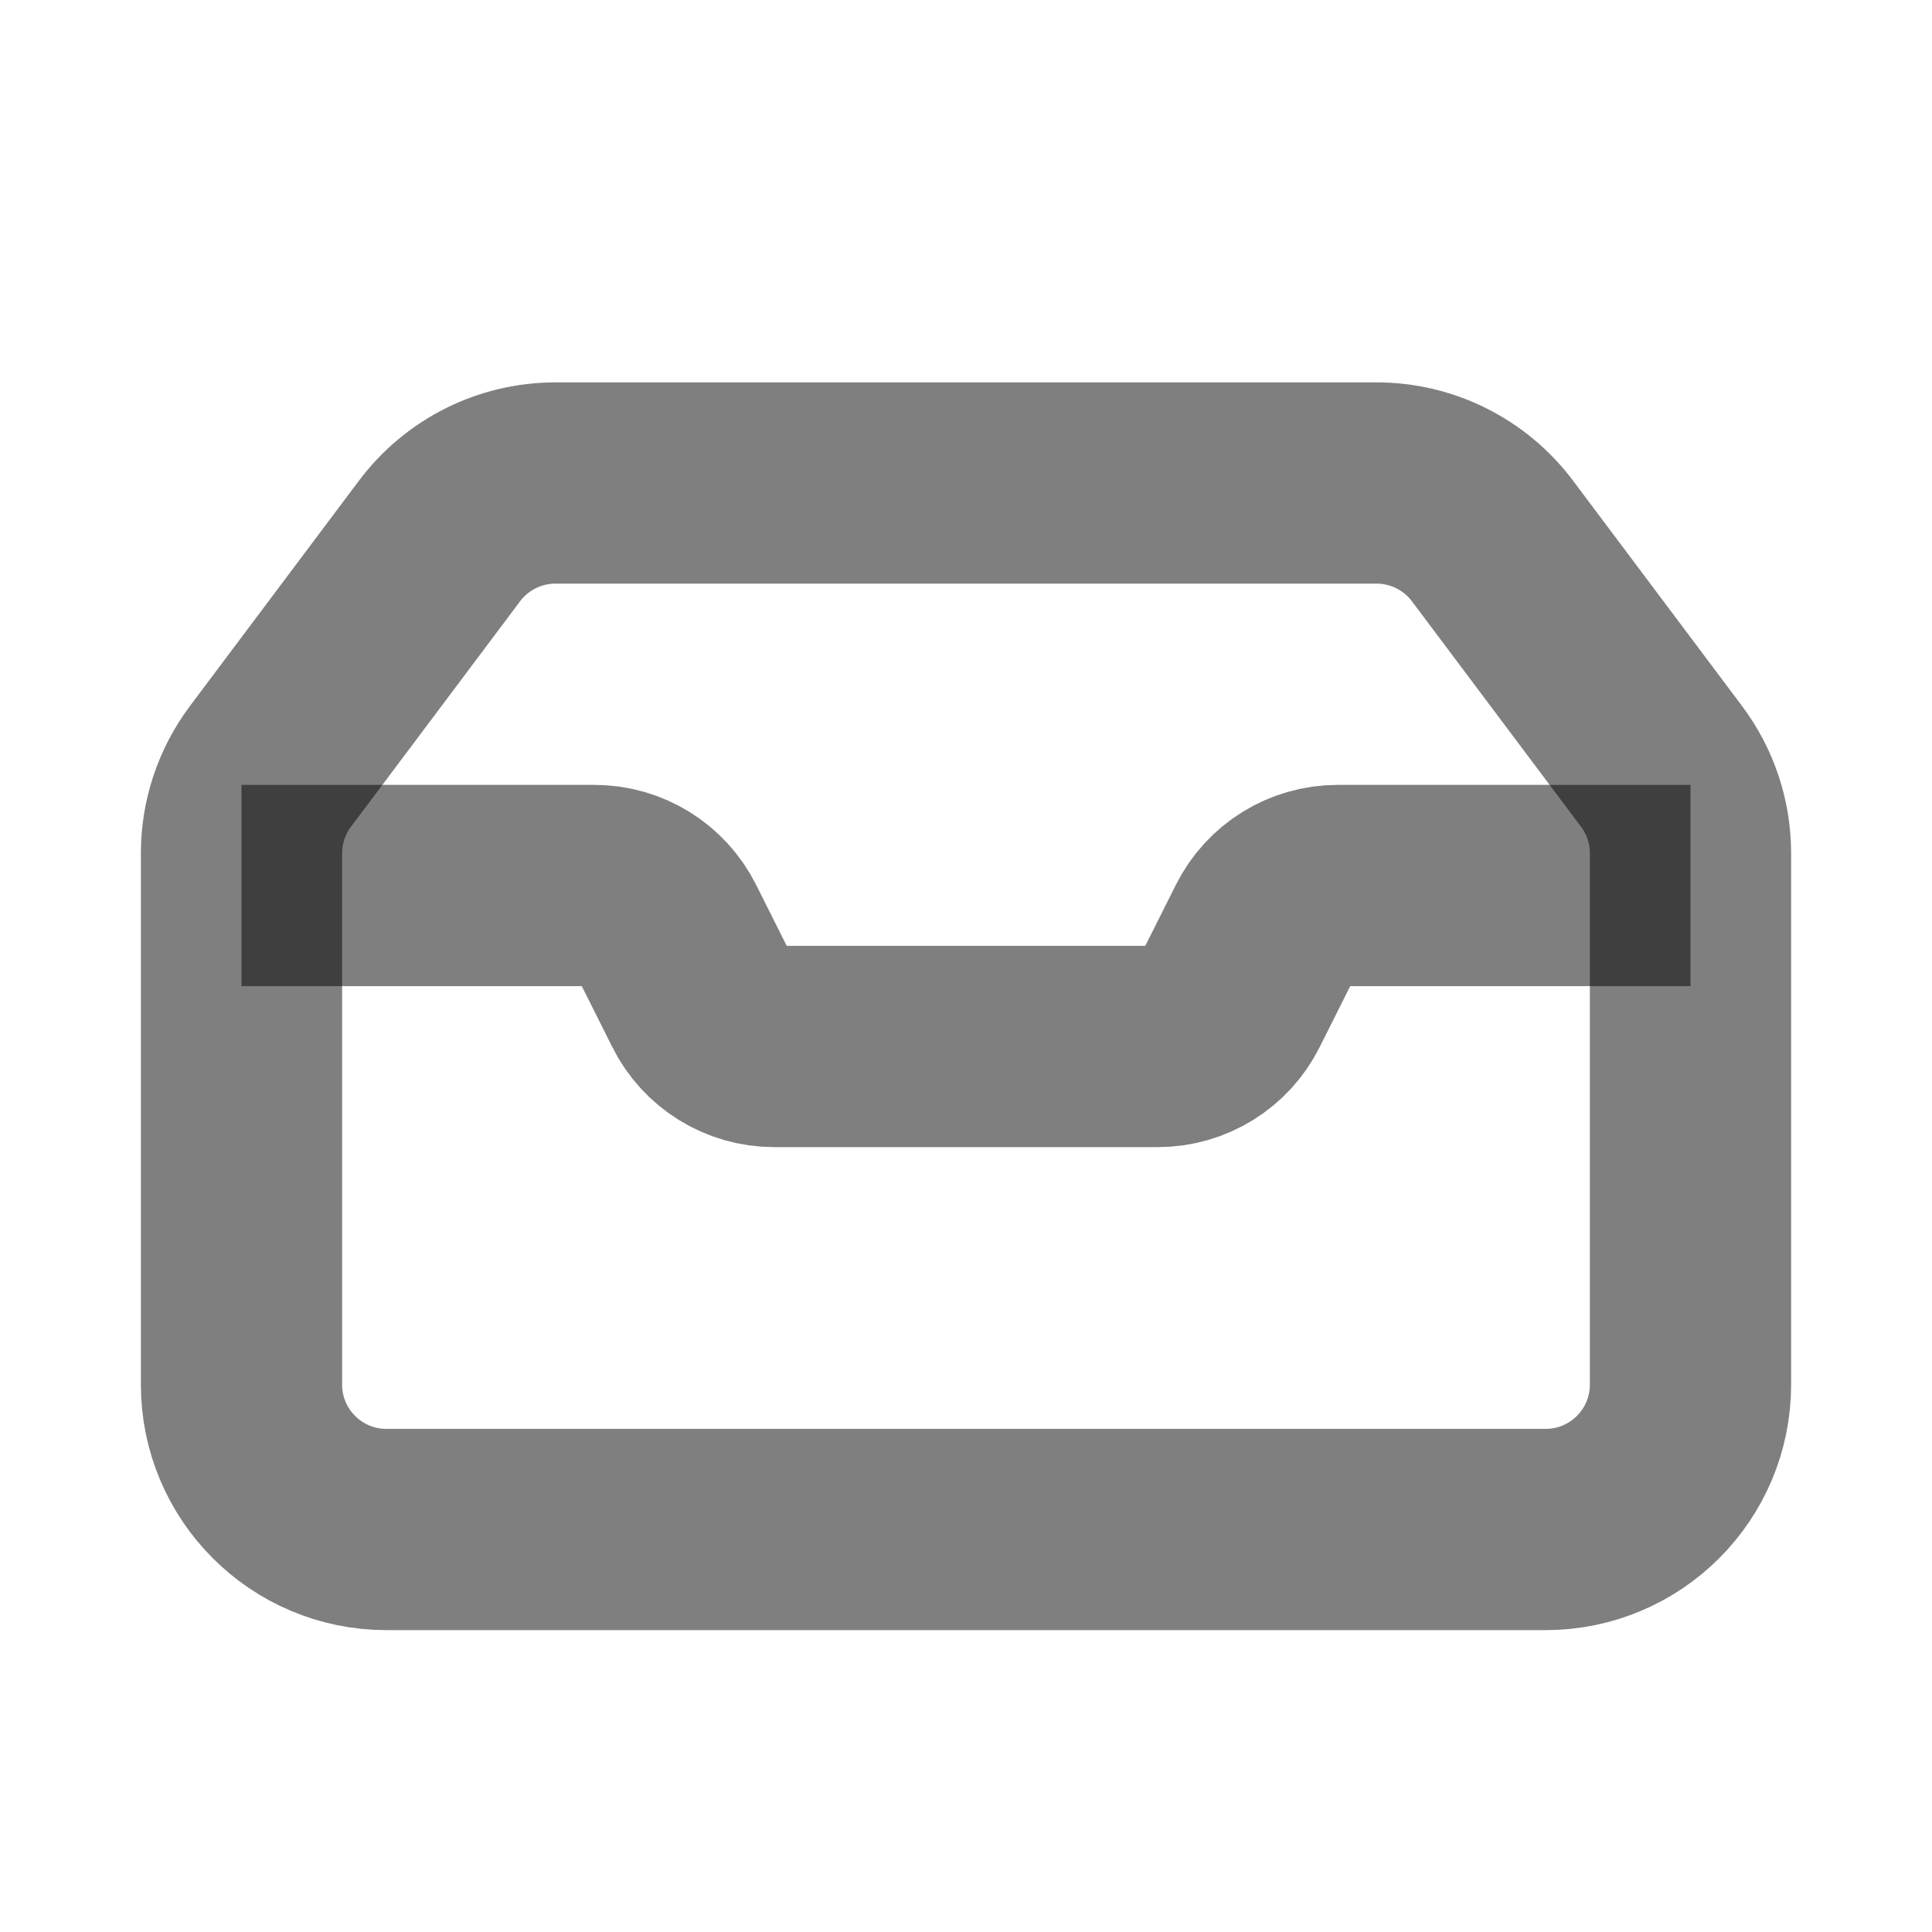
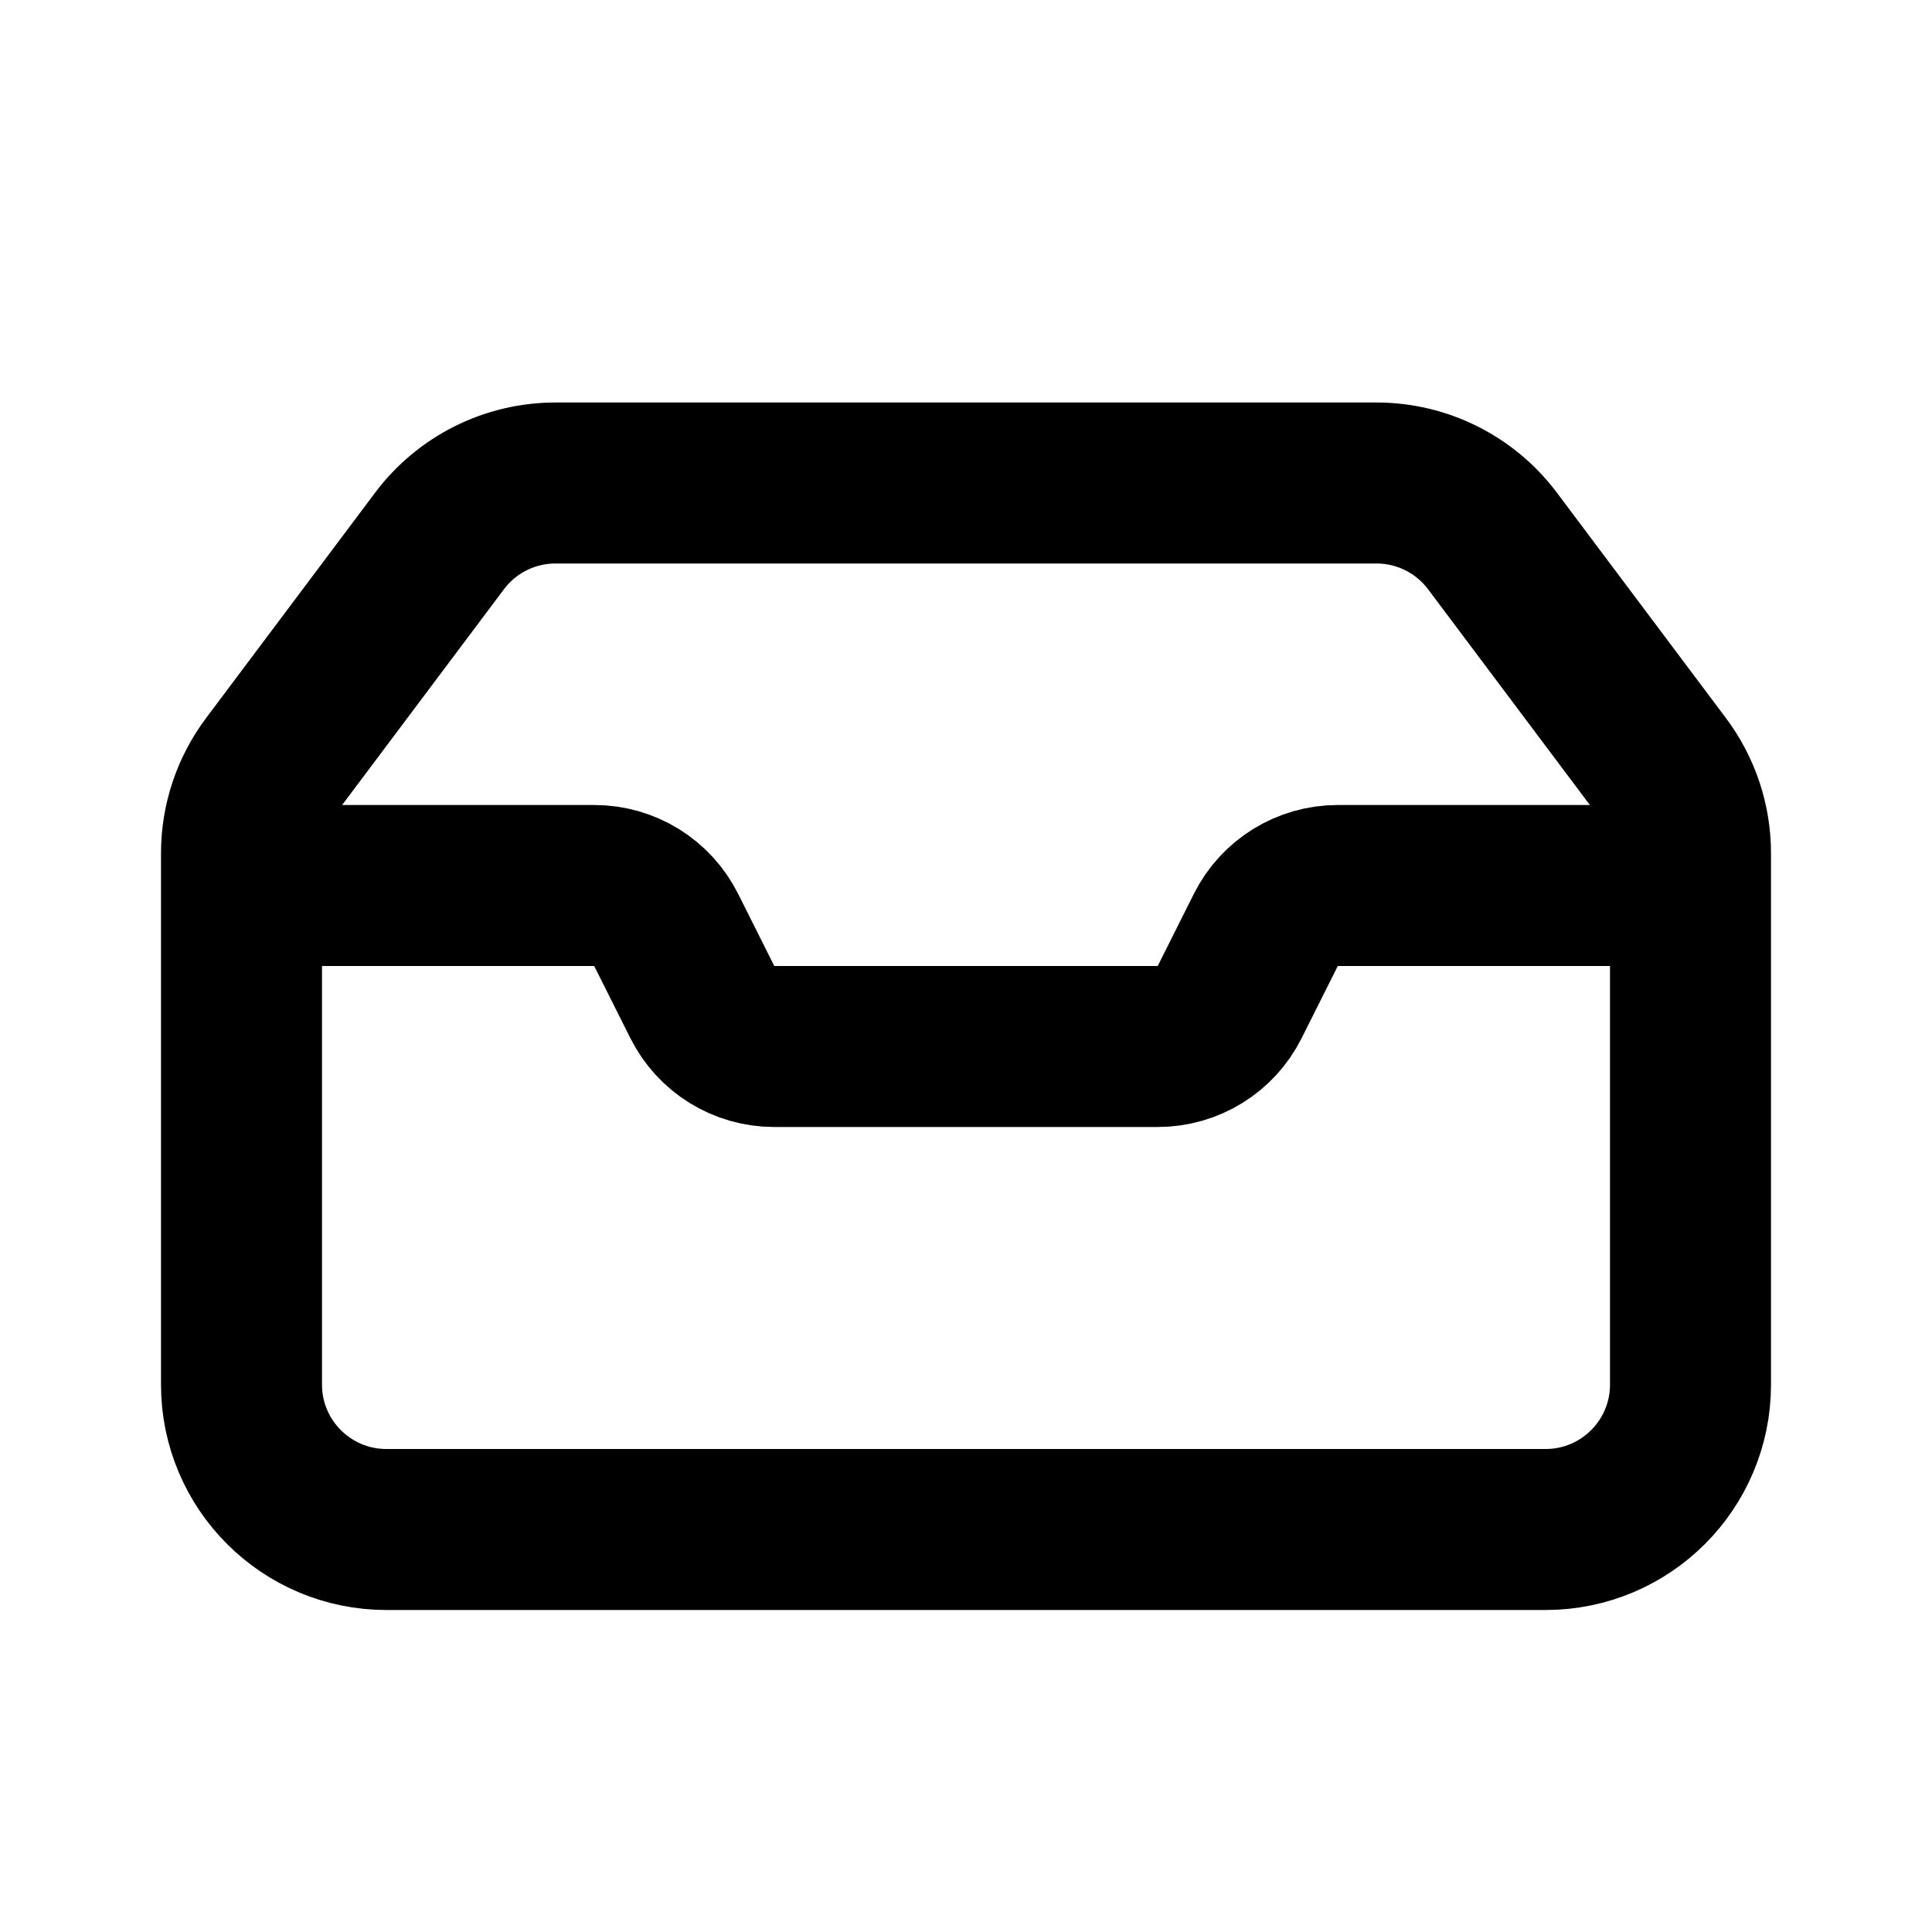
<svg xmlns="http://www.w3.org/2000/svg" width="24" height="24" viewBox="0 0 24 24" fill="none">
-   <path d="M5.46 6.72C5.8 6.267 6.333 6 6.9 6H17.1C17.667 6 18.2 6.267 18.54 6.72L20.64 9.52C20.874 9.832 21 10.21 21 10.6V17.2C21 18.194 20.194 19 19.2 19H4.8C3.806 19 3 18.194 3 17.2V10.6C3 10.21 3.126 9.832 3.36 9.52L5.46 6.72Z" stroke="currentColor" stroke-opacity="0.5" stroke-width="2.5" />
-   <path d="M21 11H16.618C16.239 11 15.893 11.214 15.724 11.553L15.276 12.447C15.107 12.786 14.761 13 14.382 13H9.618C9.239 13 8.893 12.786 8.724 12.447L8.276 11.553C8.107 11.214 7.761 11 7.382 11H3" stroke="currentColor" stroke-opacity="0.5" stroke-width="2.5" />
+   <path d="M5.46 6.72C5.8 6.267 6.333 6 6.9 6H17.1C17.667 6 18.2 6.267 18.54 6.72L20.64 9.52C20.874 9.832 21 10.21 21 10.6V17.2C21 18.194 20.194 19 19.2 19H4.8C3.806 19 3 18.194 3 17.2V10.6C3 10.21 3.126 9.832 3.36 9.52L5.46 6.72Z" stroke="currentColor" stroke-width="2" />
+   <path d="M21 11H16.618C16.239 11 15.893 11.214 15.724 11.553L15.276 12.447C15.107 12.786 14.761 13 14.382 13H9.618C9.239 13 8.893 12.786 8.724 12.447L8.276 11.553C8.107 11.214 7.761 11 7.382 11H3" stroke="currentColor" stroke-width="2" />
</svg>
